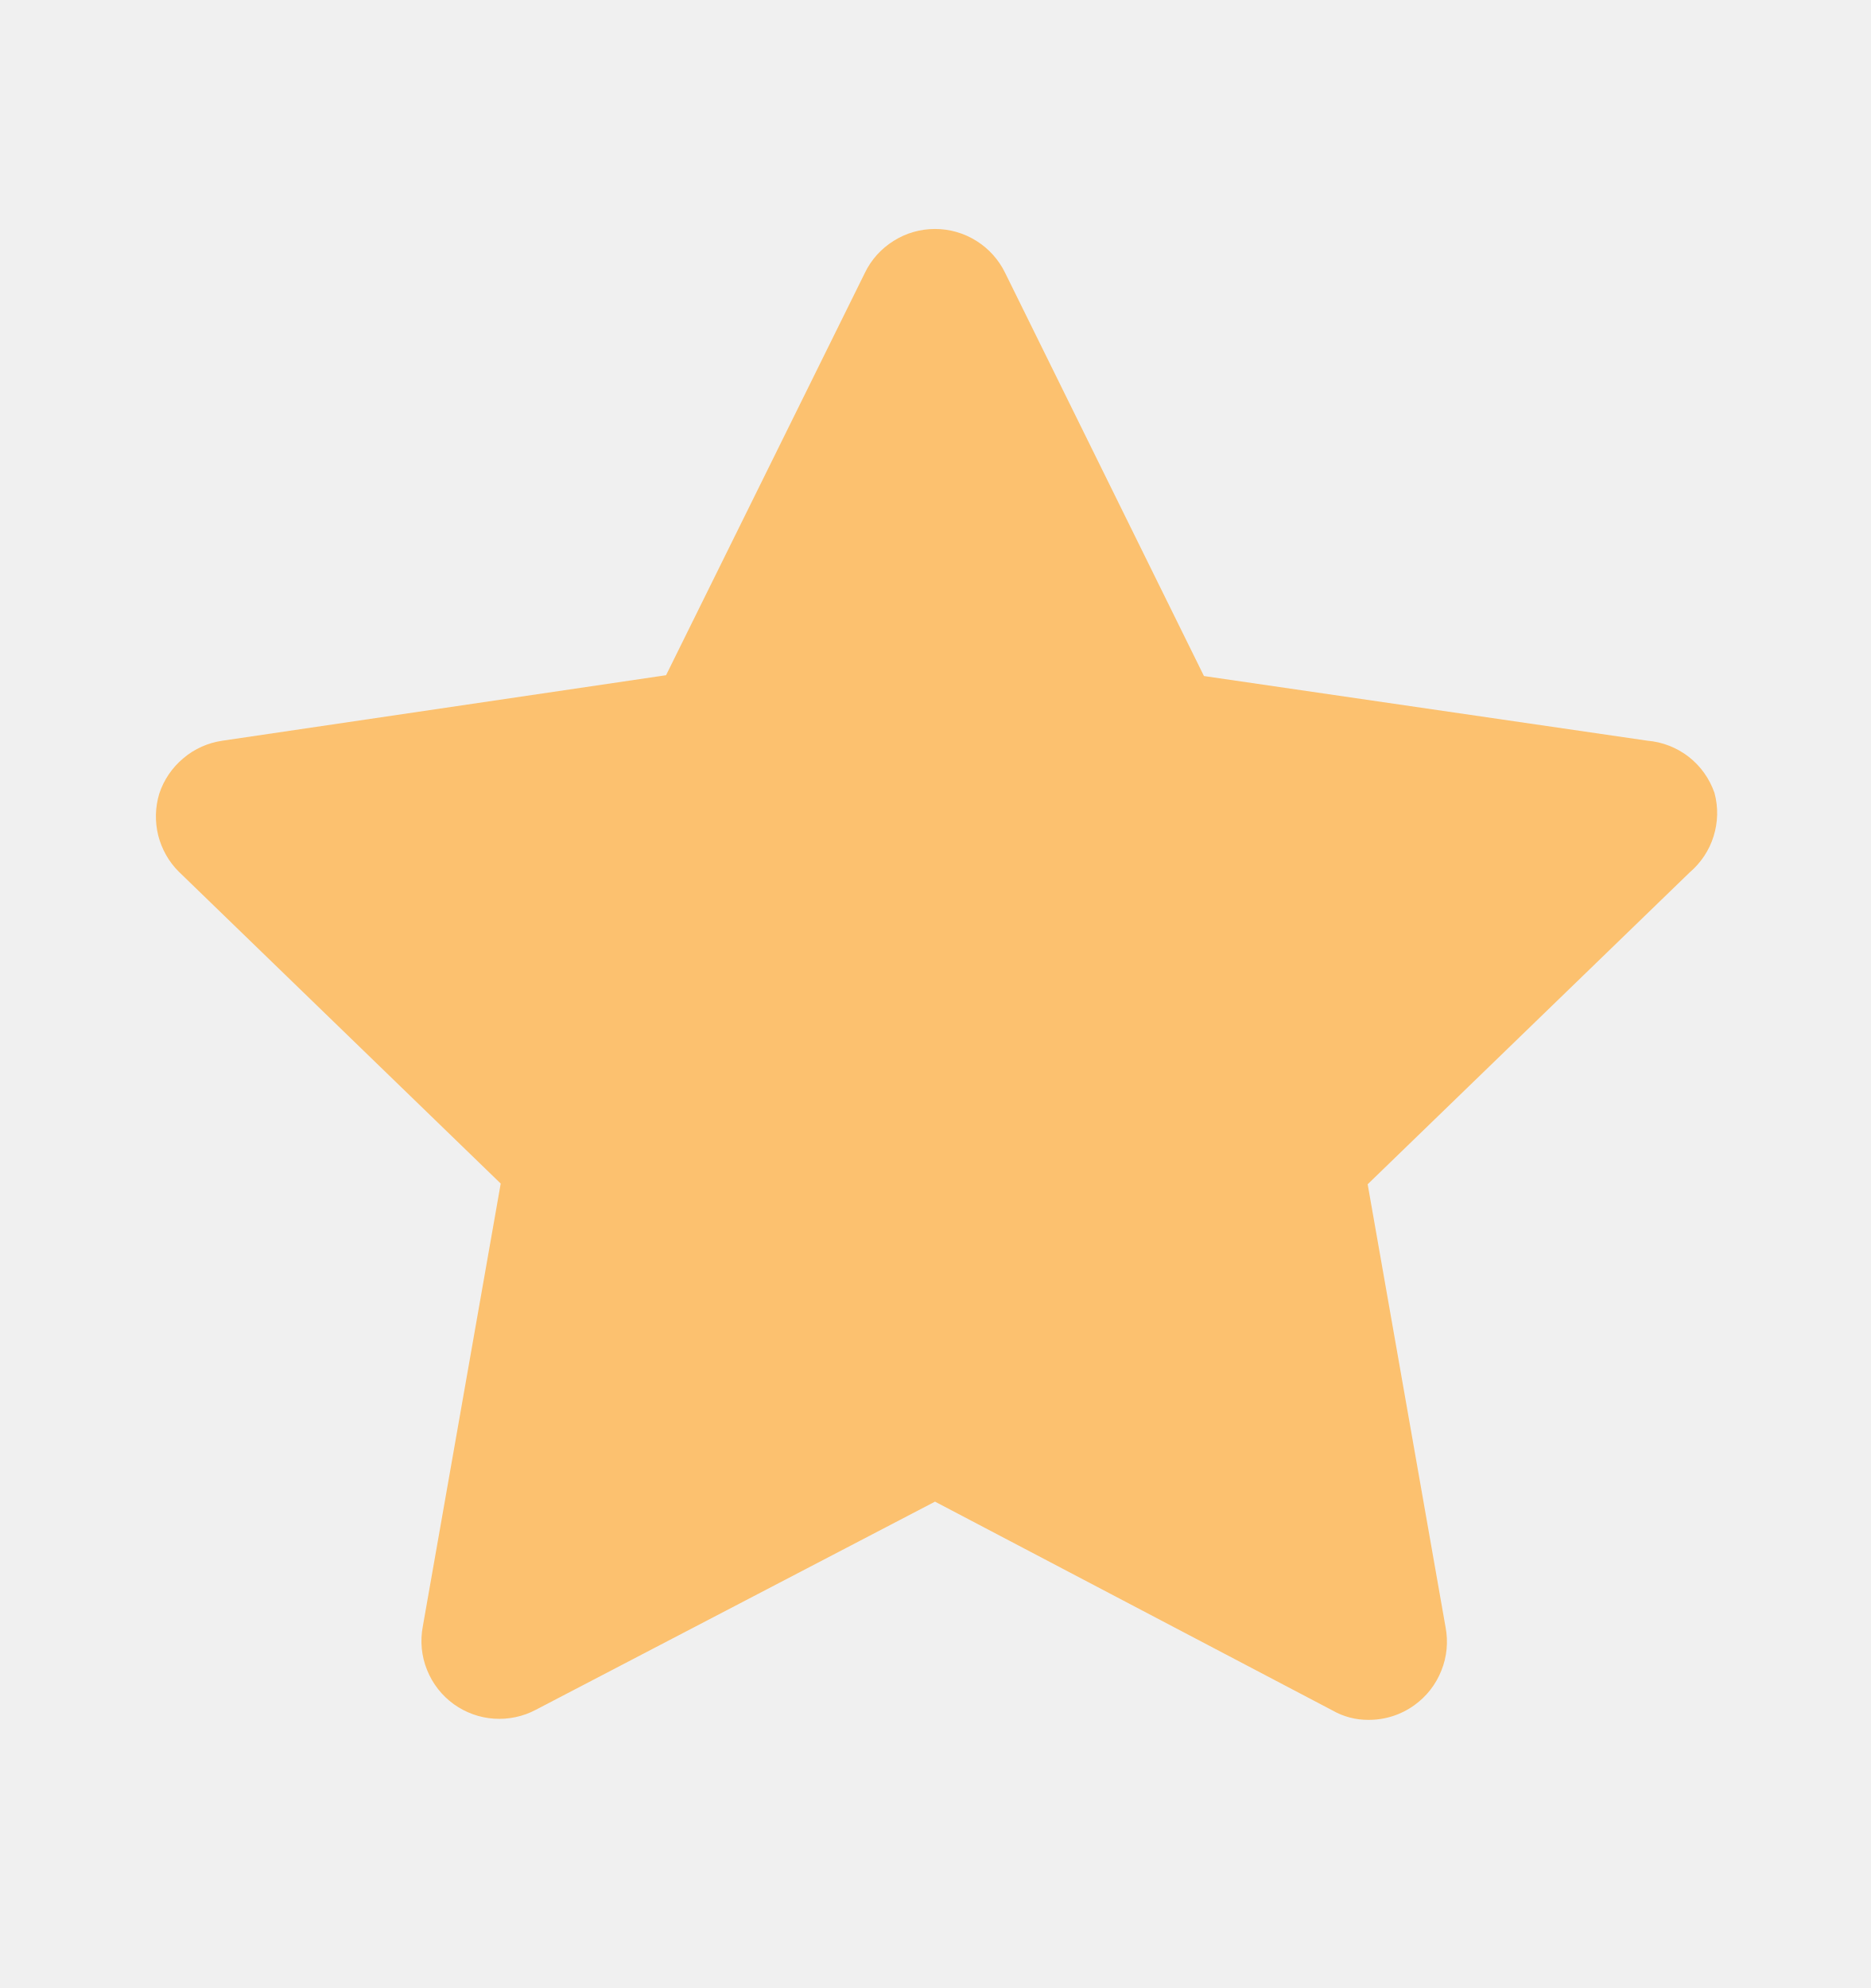
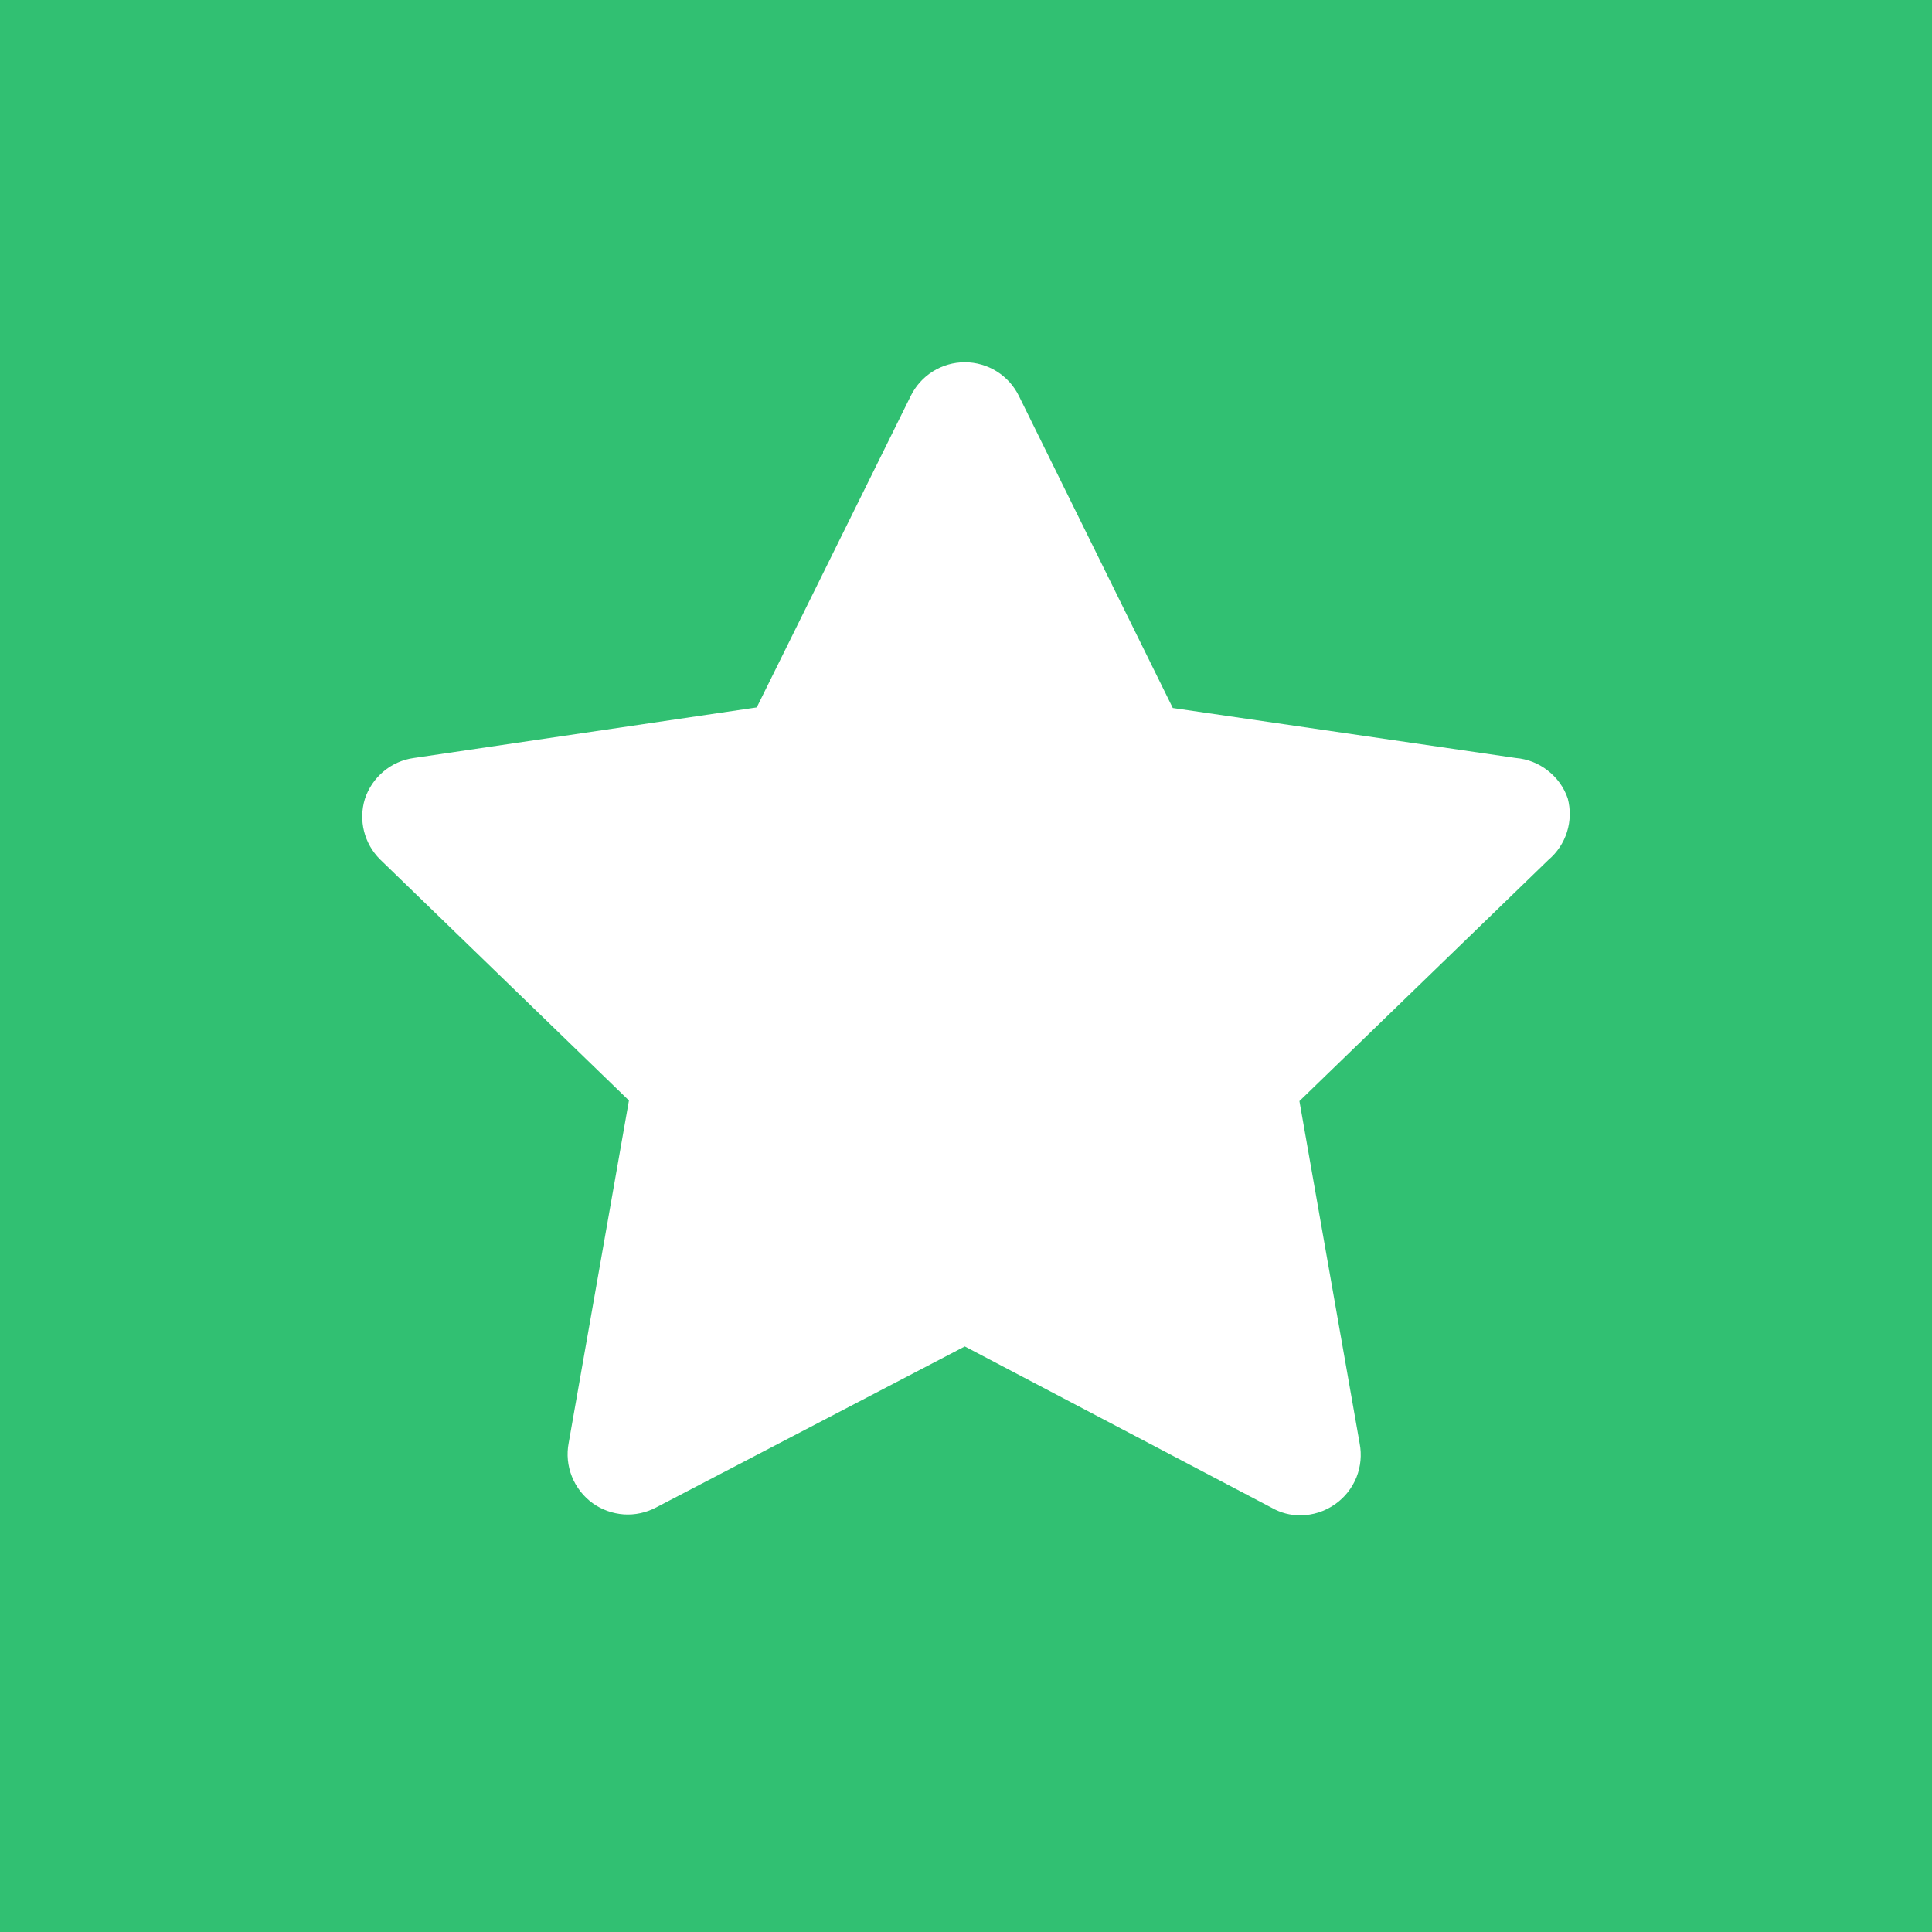
- <svg xmlns="http://www.w3.org/2000/svg" width="16" height="17" viewBox="0 0 16 17" fill="none">
-   <path d="M14.662 6.781C14.62 6.659 14.544 6.552 14.442 6.472C14.34 6.393 14.218 6.345 14.089 6.334L10.296 5.781L8.596 2.334C8.541 2.221 8.456 2.126 8.35 2.06C8.244 1.993 8.121 1.958 7.996 1.958C7.87 1.958 7.748 1.993 7.642 2.06C7.536 2.126 7.45 2.221 7.396 2.334L5.696 5.774L1.902 6.334C1.779 6.352 1.663 6.403 1.568 6.484C1.472 6.564 1.401 6.669 1.362 6.787C1.327 6.903 1.324 7.026 1.353 7.144C1.383 7.261 1.443 7.369 1.529 7.454L4.282 10.121L3.616 13.907C3.592 14.032 3.604 14.162 3.652 14.28C3.699 14.398 3.779 14.5 3.882 14.574C3.983 14.646 4.102 14.689 4.226 14.697C4.349 14.705 4.473 14.679 4.582 14.621L7.996 12.841L11.396 14.627C11.489 14.68 11.595 14.708 11.702 14.707C11.844 14.708 11.981 14.664 12.096 14.581C12.199 14.507 12.279 14.405 12.326 14.286C12.374 14.168 12.386 14.039 12.362 13.914L11.696 10.127L14.449 7.461C14.545 7.379 14.617 7.272 14.654 7.152C14.692 7.031 14.695 6.903 14.662 6.781Z" fill="#FCC16F" />
+ <svg xmlns="http://www.w3.org/2000/svg" width="26" height="26" viewBox="0 0 26 26" fill="none">
+   <g id="Shapes / star shape">
+     <rect width="26" height="26" fill="#31C072" />
+     <path id="Vector" d="M21.098 10.745C21.047 10.596 20.953 10.466 20.829 10.37C20.706 10.273 20.556 10.214 20.4 10.201L15.783 9.528L13.714 5.333C13.648 5.196 13.544 5.08 13.415 4.999C13.286 4.918 13.136 4.875 12.984 4.875C12.831 4.875 12.682 4.918 12.553 4.999C12.424 5.08 12.32 5.196 12.254 5.333L10.184 9.52L5.568 10.201C5.417 10.222 5.276 10.285 5.16 10.383C5.044 10.48 4.957 10.609 4.91 10.753C4.867 10.894 4.863 11.044 4.899 11.187C4.935 11.33 5.009 11.46 5.113 11.564L8.464 14.81L7.653 19.419C7.624 19.571 7.639 19.728 7.697 19.872C7.754 20.015 7.852 20.14 7.977 20.23C8.1 20.318 8.245 20.369 8.395 20.38C8.546 20.39 8.696 20.357 8.829 20.287L12.984 18.12L17.122 20.295C17.236 20.359 17.364 20.393 17.495 20.392C17.667 20.393 17.835 20.339 17.974 20.238C18.1 20.148 18.197 20.024 18.255 19.88C18.312 19.736 18.327 19.579 18.298 19.427L17.487 14.818L20.838 11.572C20.955 11.473 21.042 11.343 21.088 11.196C21.134 11.05 21.137 10.893 21.098 10.745Z" fill="white" />
+   </g>
</svg>
